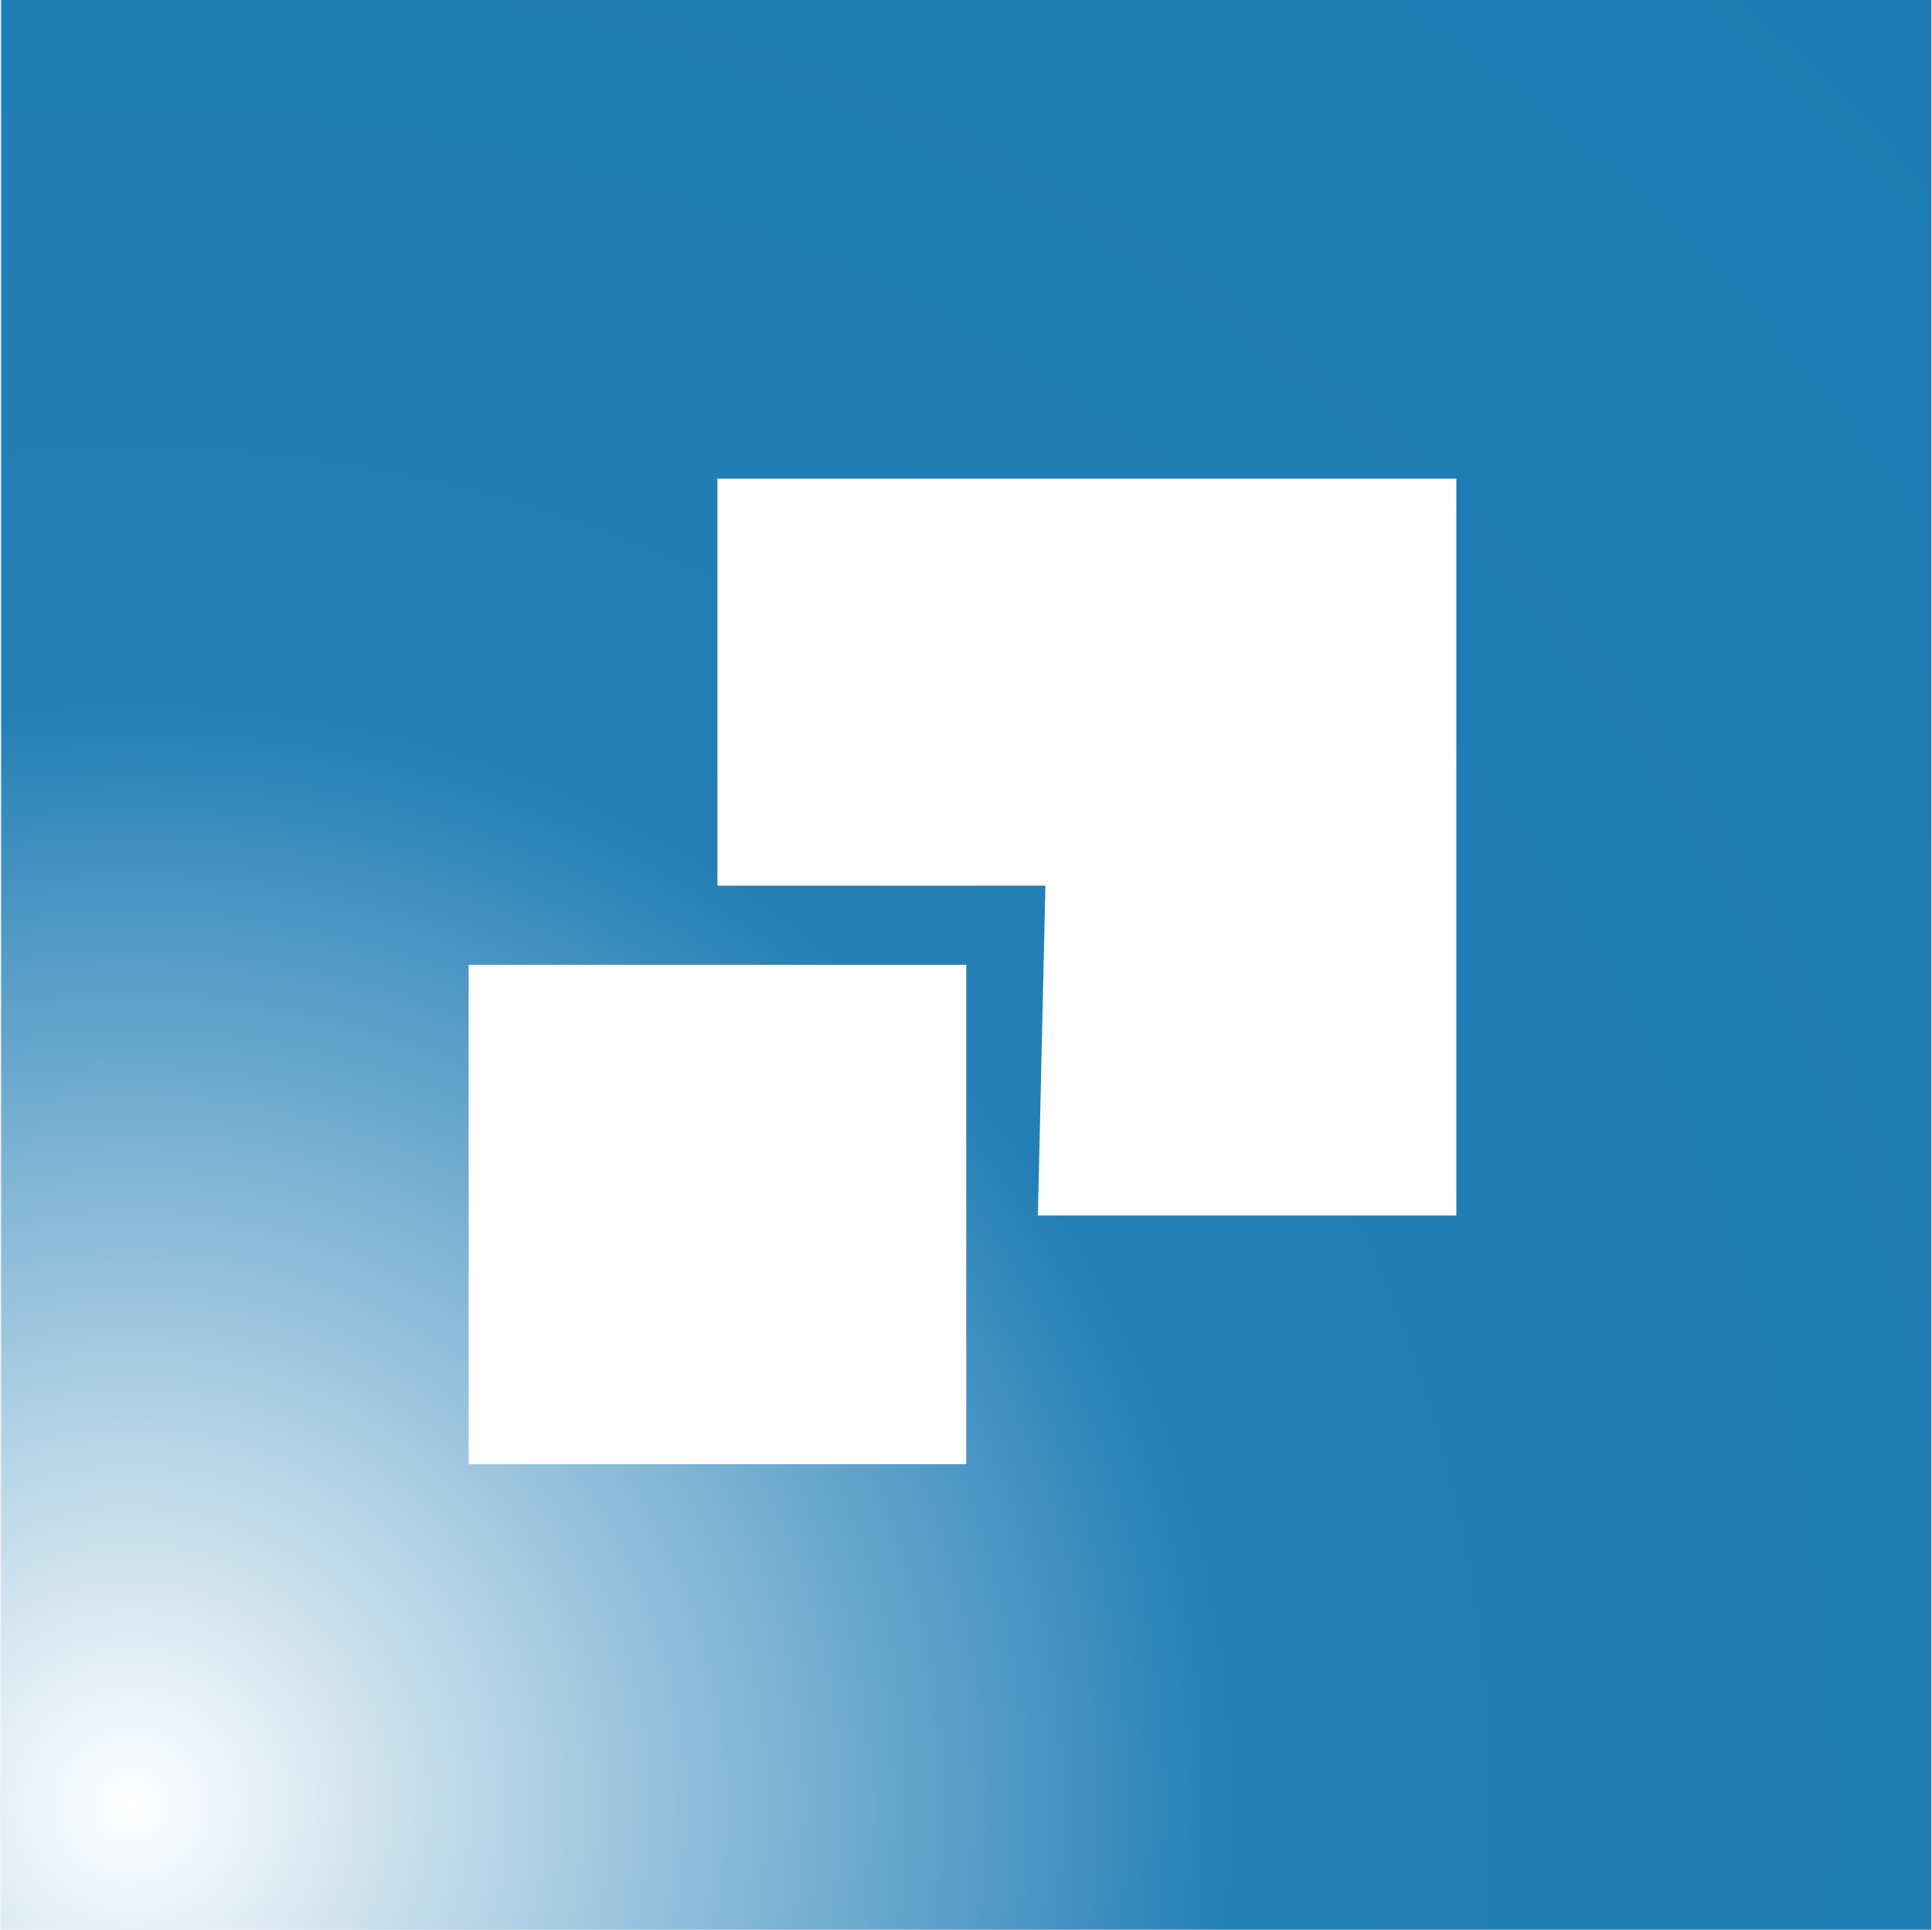
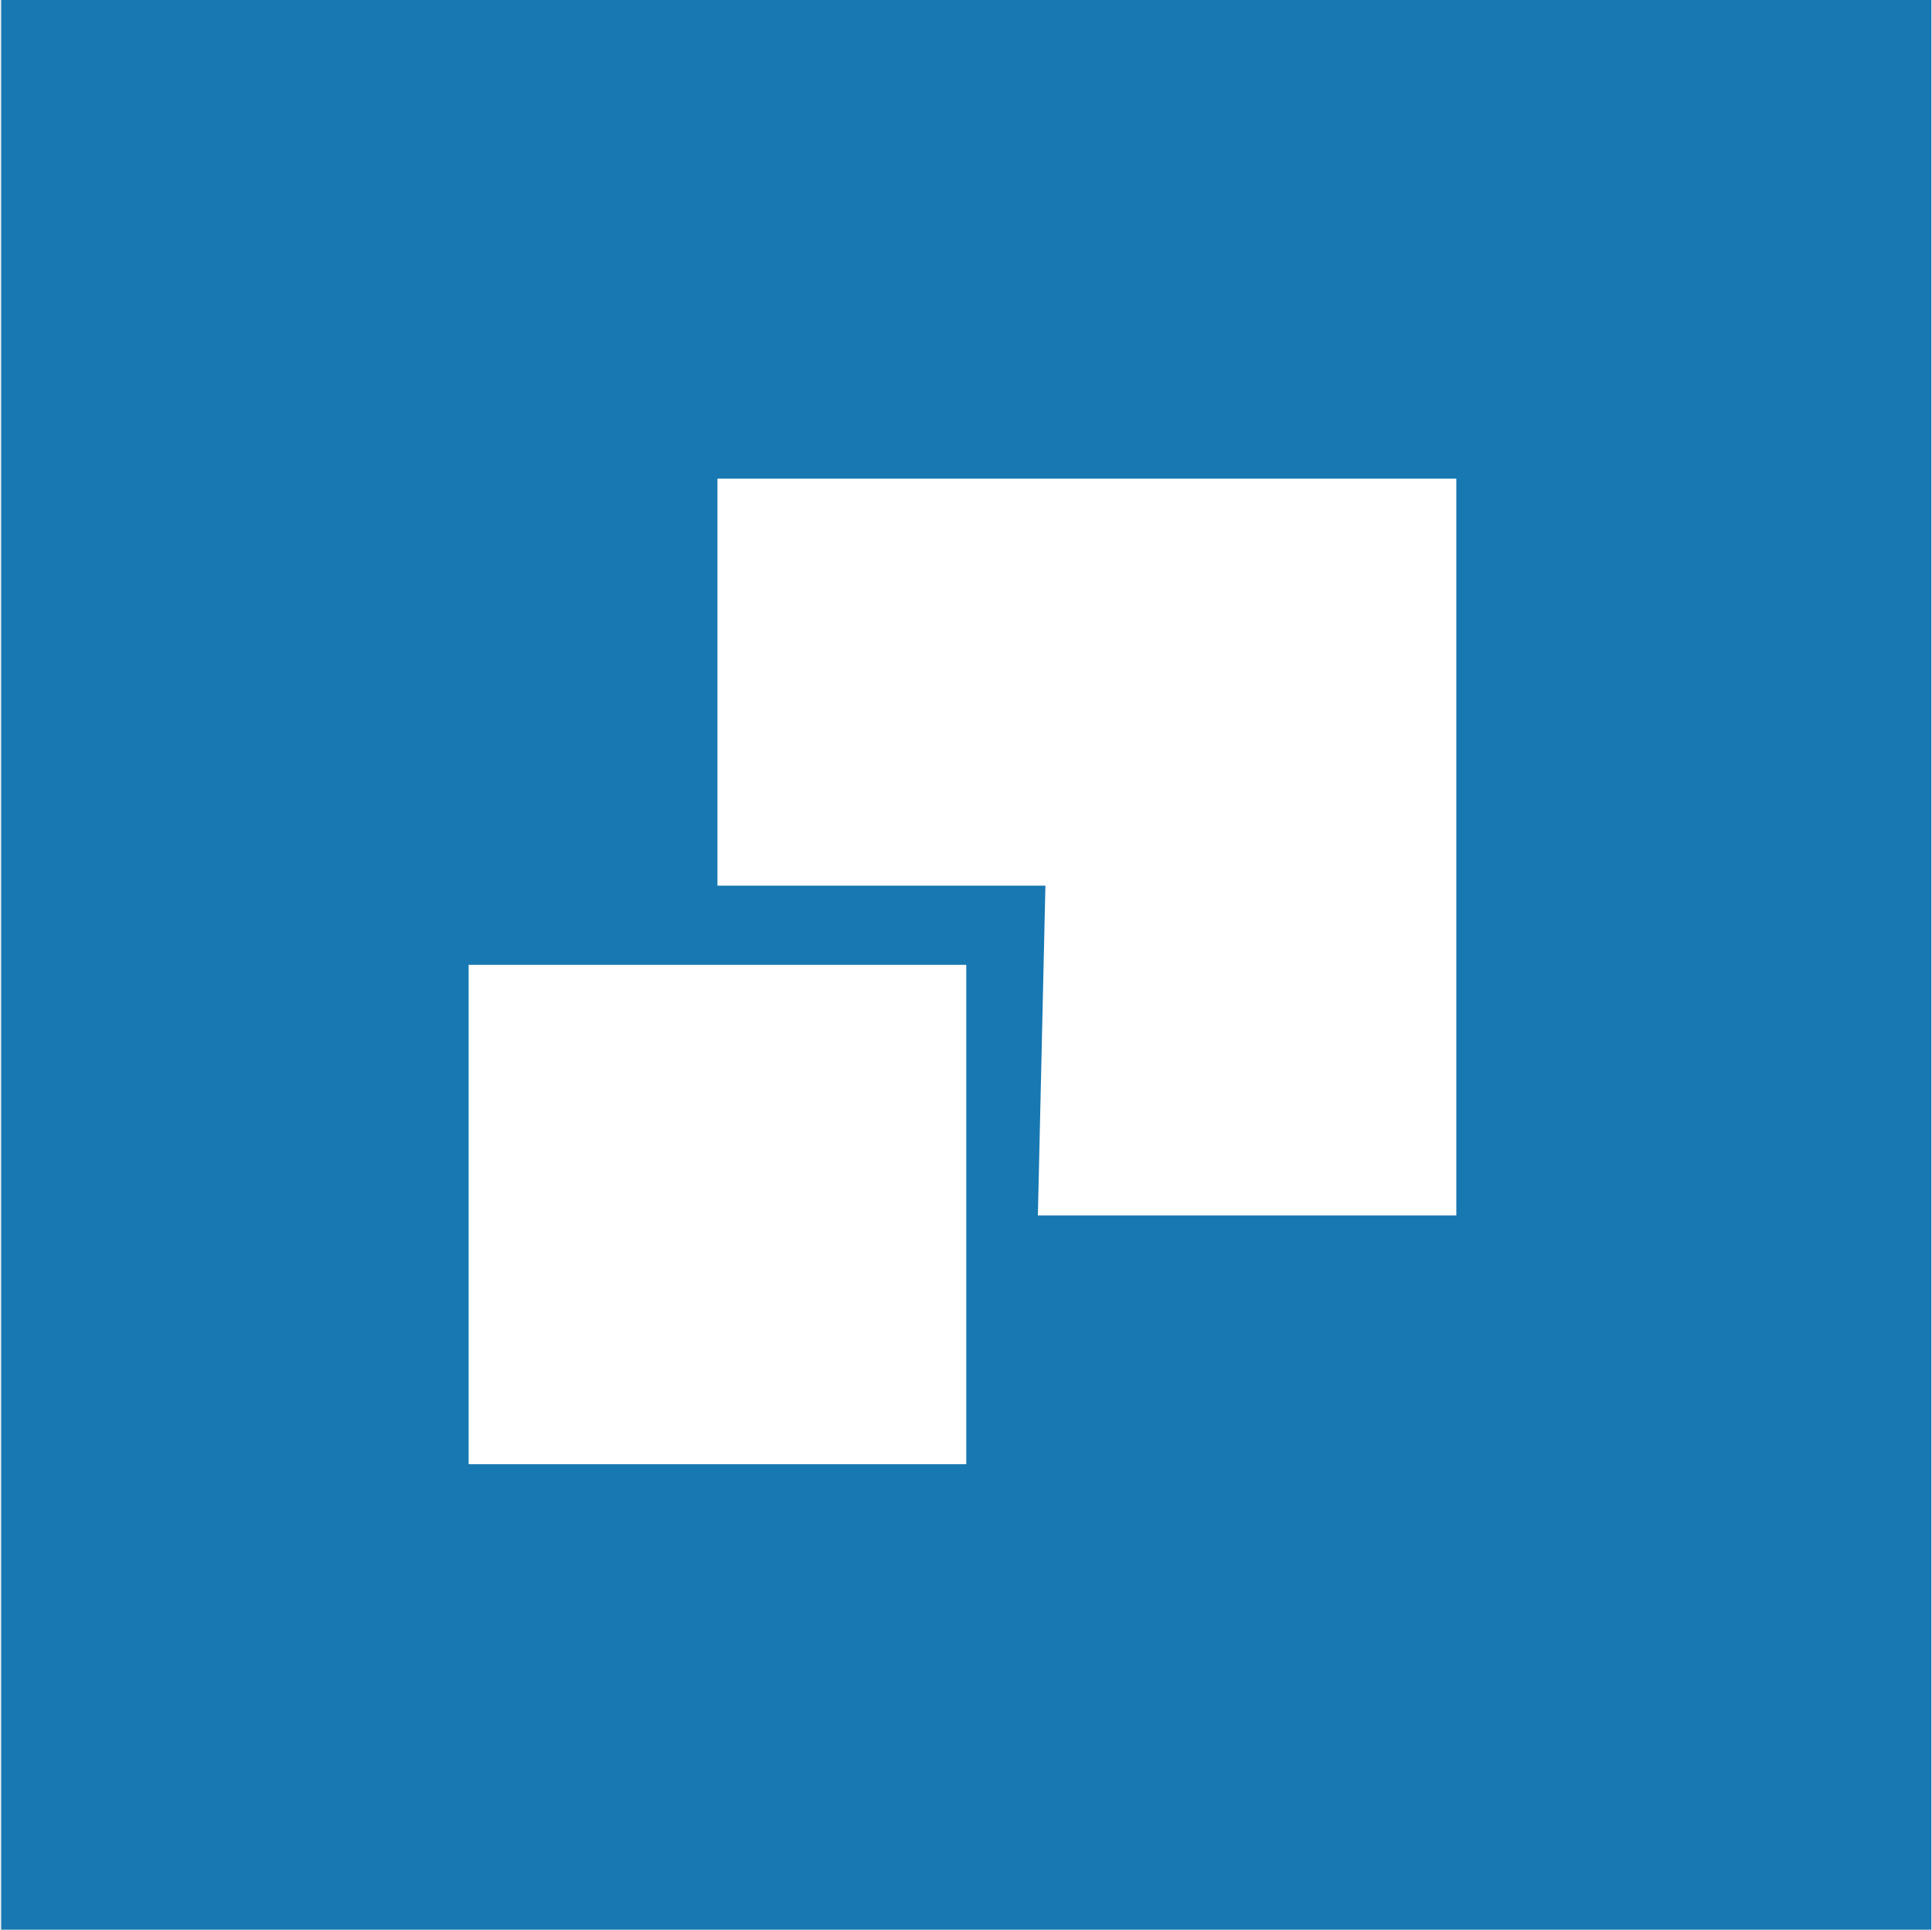
<svg xmlns="http://www.w3.org/2000/svg" xmlns:xlink="http://www.w3.org/1999/xlink" width="1025px" height="1024px" viewBox="0 0 1025 1024" version="1.1">
  <defs>
-     <radialGradient cx="7.138%" cy="93.143%" fx="7.138%" fy="93.143%" r="161.983%" id="radialGradient-1">
-       <stop stop-color="#FFFFFF" offset="0%" />
-       <stop stop-color="#237FB6" offset="34.899%" />
-       <stop stop-color="#1778B2" offset="100%" />
-     </radialGradient>
-     <rect id="path-2" x="0" y="0" width="1024" height="1024" />
+     <rect id="path-1" x="0" y="0" width="1024" height="1024" />
  </defs>
-   <g id="ICON-新版方图标" stroke="none" stroke-width="1" fill="none" fill-rule="evenodd">
+   <g id="Icon-SVG" stroke="none" stroke-width="1" fill="none" fill-rule="evenodd">
    <g id="Clouddrive2" transform="translate(0.6332, 0)">
-       <mask id="mask-3" fill="white">
-         <use xlink:href="#path-2" />
+       <mask id="mask-2" fill="white">
+         <use xlink:href="#path-1" />
      </mask>
-       <use id="蒙版路径" fill="url(#radialGradient-1)" xlink:href="#path-2" />
-       <polygon id="矩形" fill="#FFFFFF" mask="url(#mask-3)" points="380 254 772 254 772 645 550 645 554 470 380 470" />
-       <rect id="矩形" fill="#FFFFFF" mask="url(#mask-3)" x="248" y="512" width="264" height="265" />
+       <use id="蒙版路径" fill="#1778B2" xlink:href="#path-1" />
+       <polygon id="矩形" fill="#FFFFFF" mask="url(#mask-2)" points="380 254 772 254 772 645 550 645 554 470 380 470" />
+       <rect id="矩形" fill="#FFFFFF" mask="url(#mask-2)" x="248" y="512" width="264" height="265" />
    </g>
  </g>
</svg>
